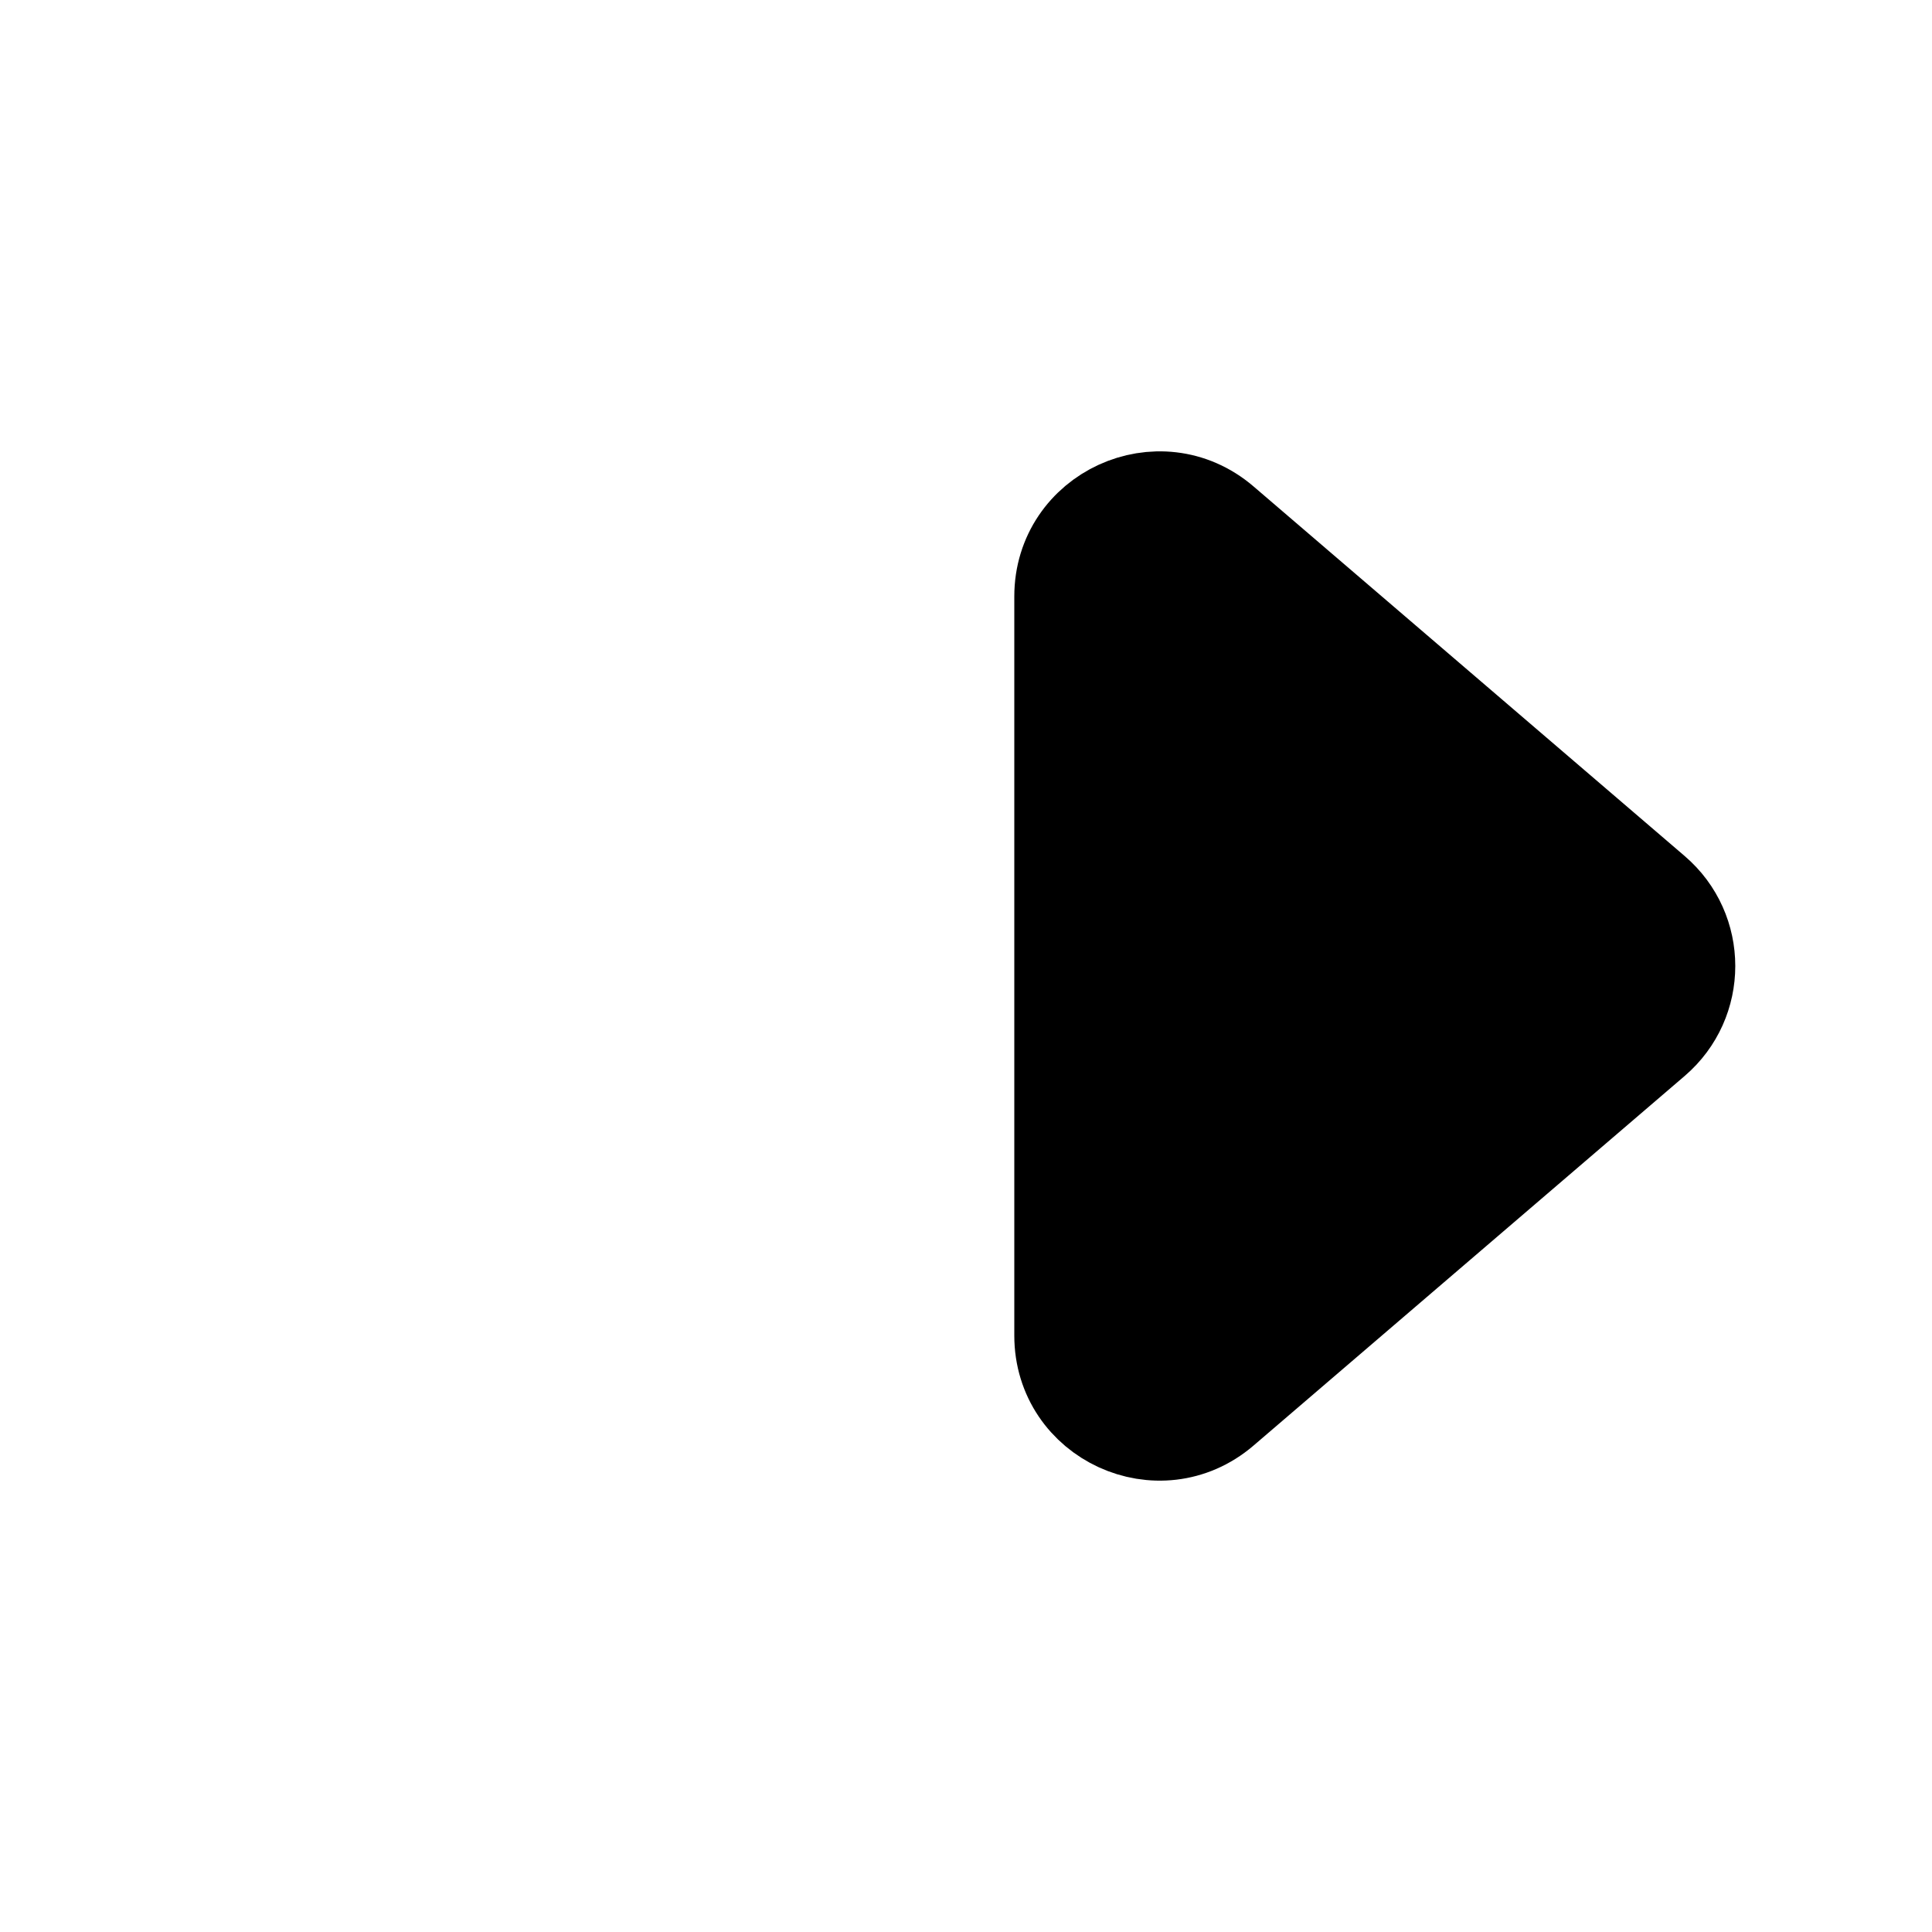
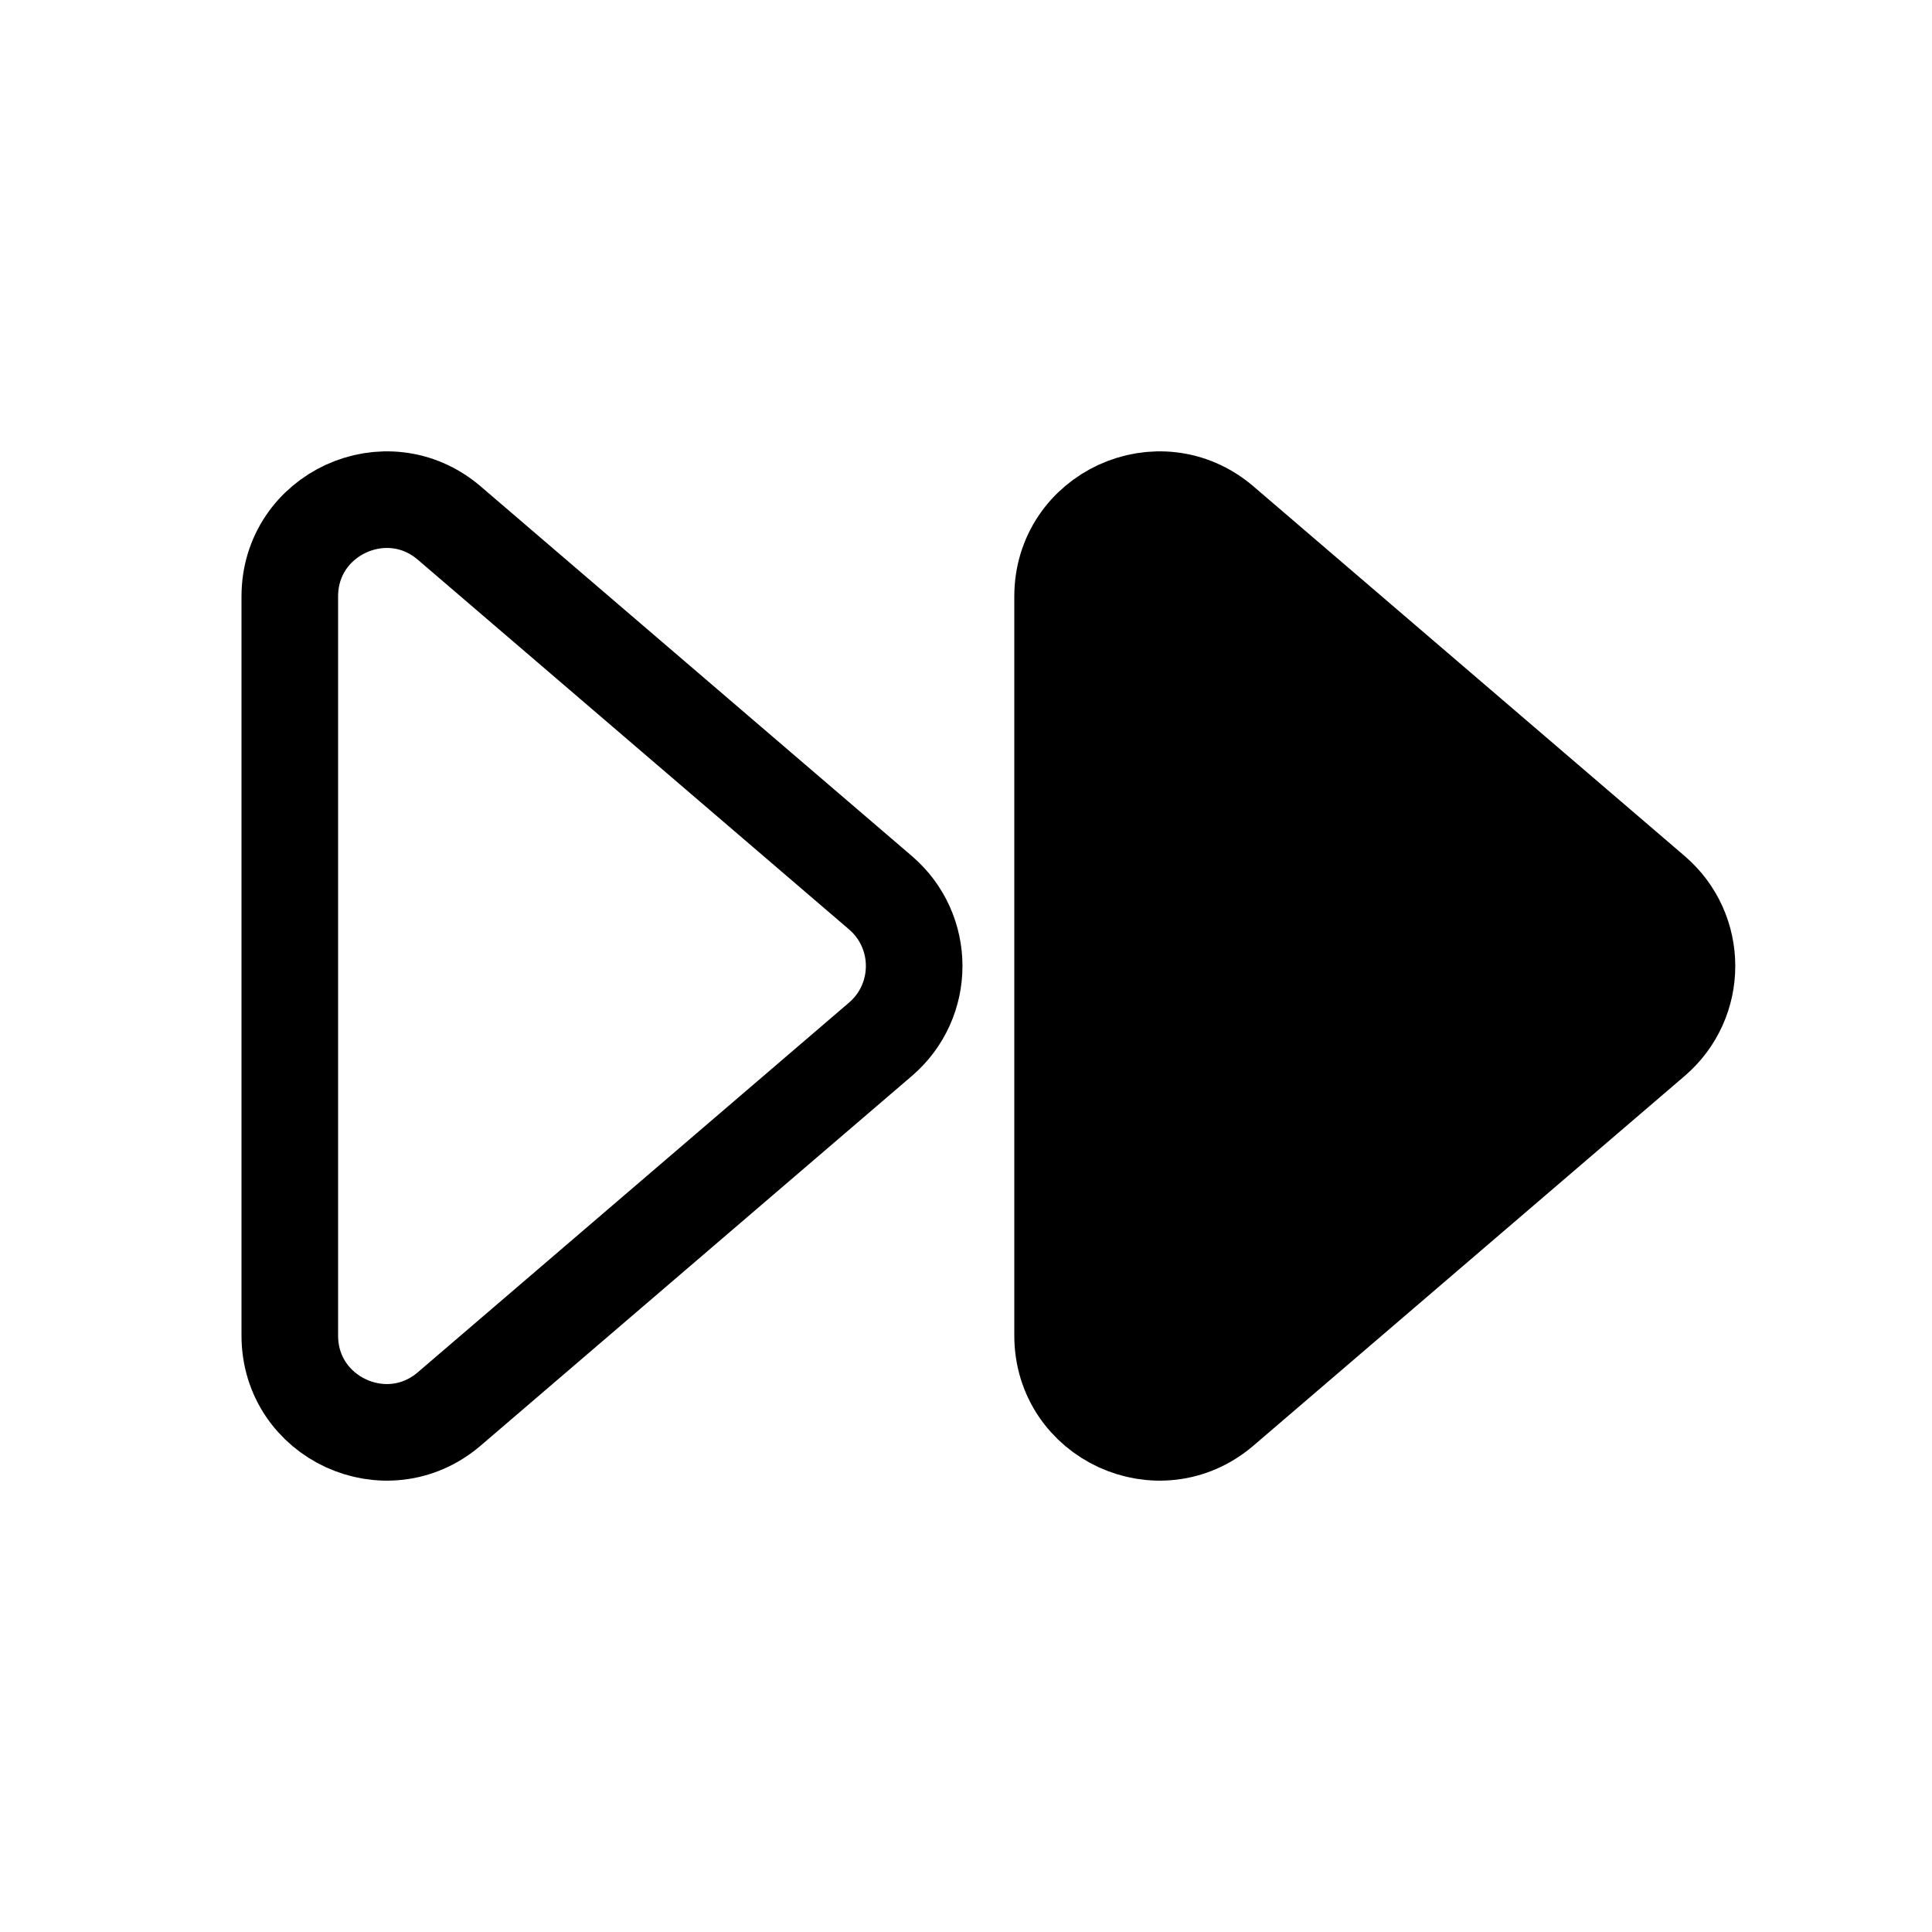
<svg xmlns="http://www.w3.org/2000/svg" viewBox="0 0 20 20" fill="none">
  <g class="nc-icon-wrapper">
-     <path d="m9.114,10.759l-4.463,3.826c-.649.556-1.651.095-1.651-.759v-7.652c0-.854,1.002-1.315,1.651-.759l4.463,3.826c.466.399.466,1.119,0,1.518Z" fill="inherit" stroke="inherit" stroke-linecap="round" stroke-linejoin="round" />
+     <path d="m9.114,10.759l-4.463,3.826c-.649.556-1.651.095-1.651-.759v-7.652c0-.854,1.002-1.315,1.651-.759l4.463,3.826c.466.399.466,1.119,0,1.518Z" fill="inherit" stroke="currentColor" stroke-linecap="round" stroke-linejoin="round" />
    <path d="m17.114,10.759l-4.463,3.826c-.649.556-1.651.095-1.651-.759v-7.652c0-.854,1.002-1.315,1.651-.759l4.463,3.826c.466.399.466,1.119,0,1.518Z" stroke="currentColor" stroke-linecap="round" stroke-linejoin="round" fill="currentColor" />
  </g>
</svg>
